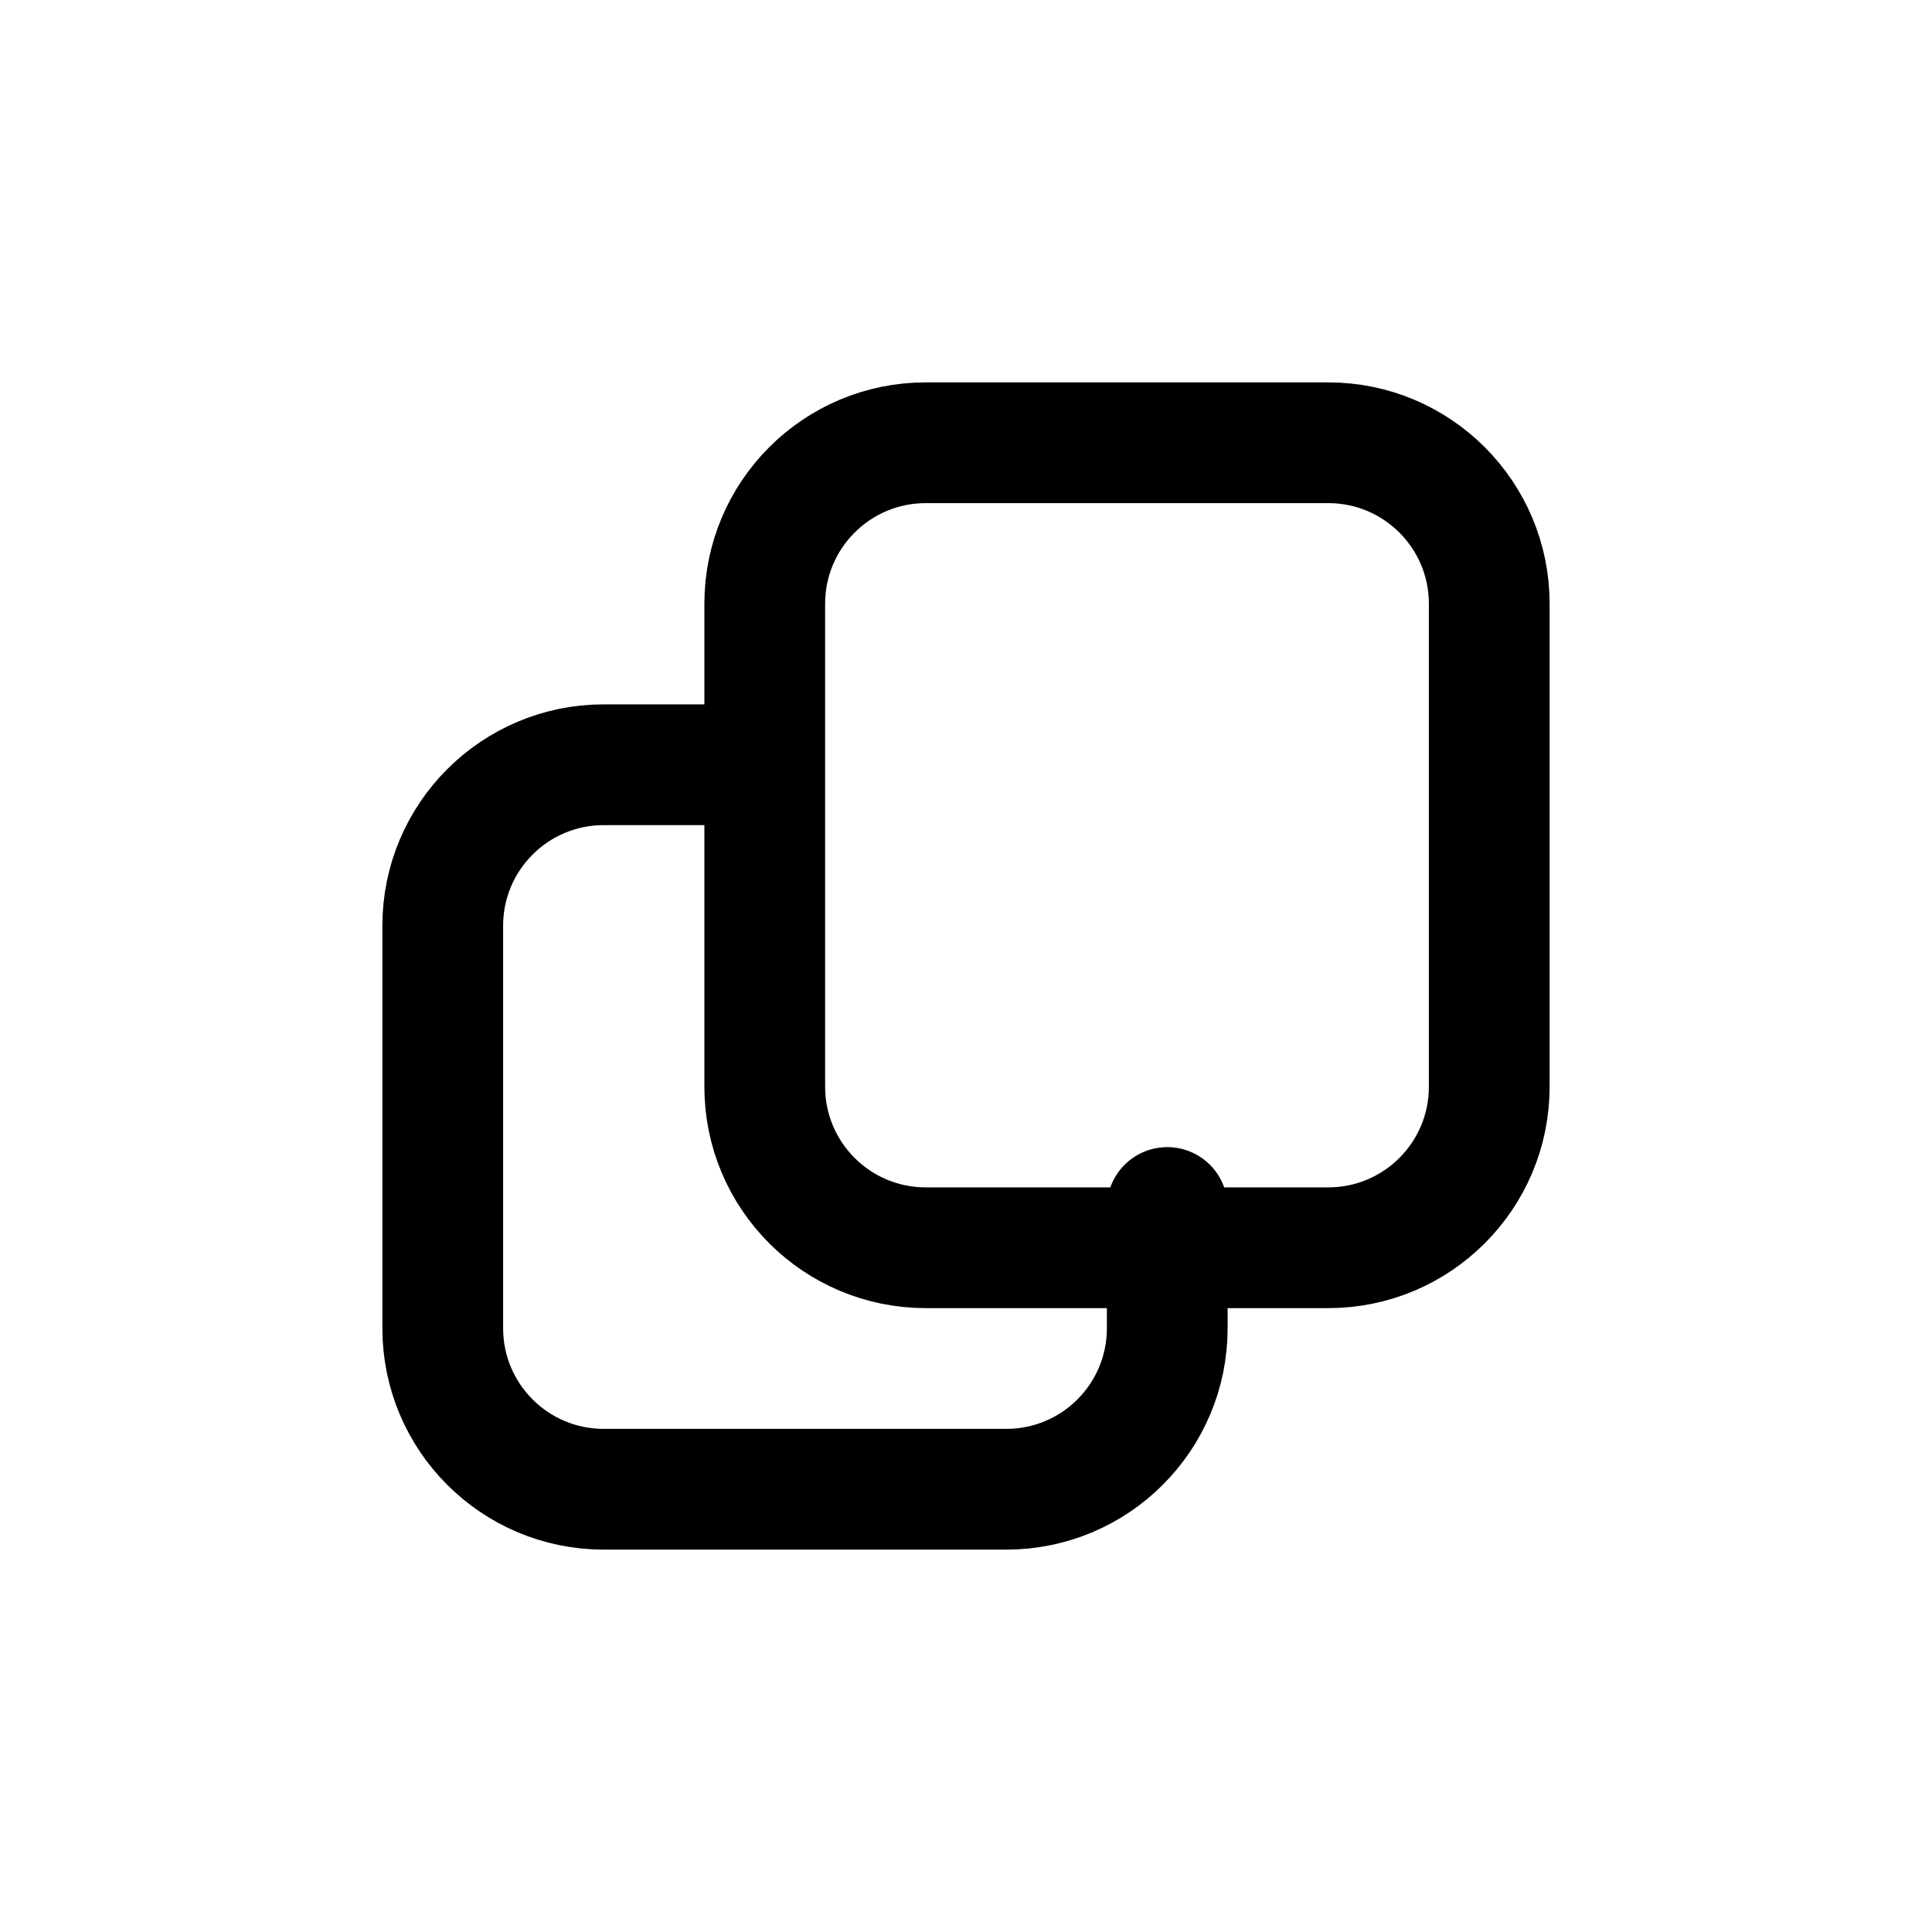
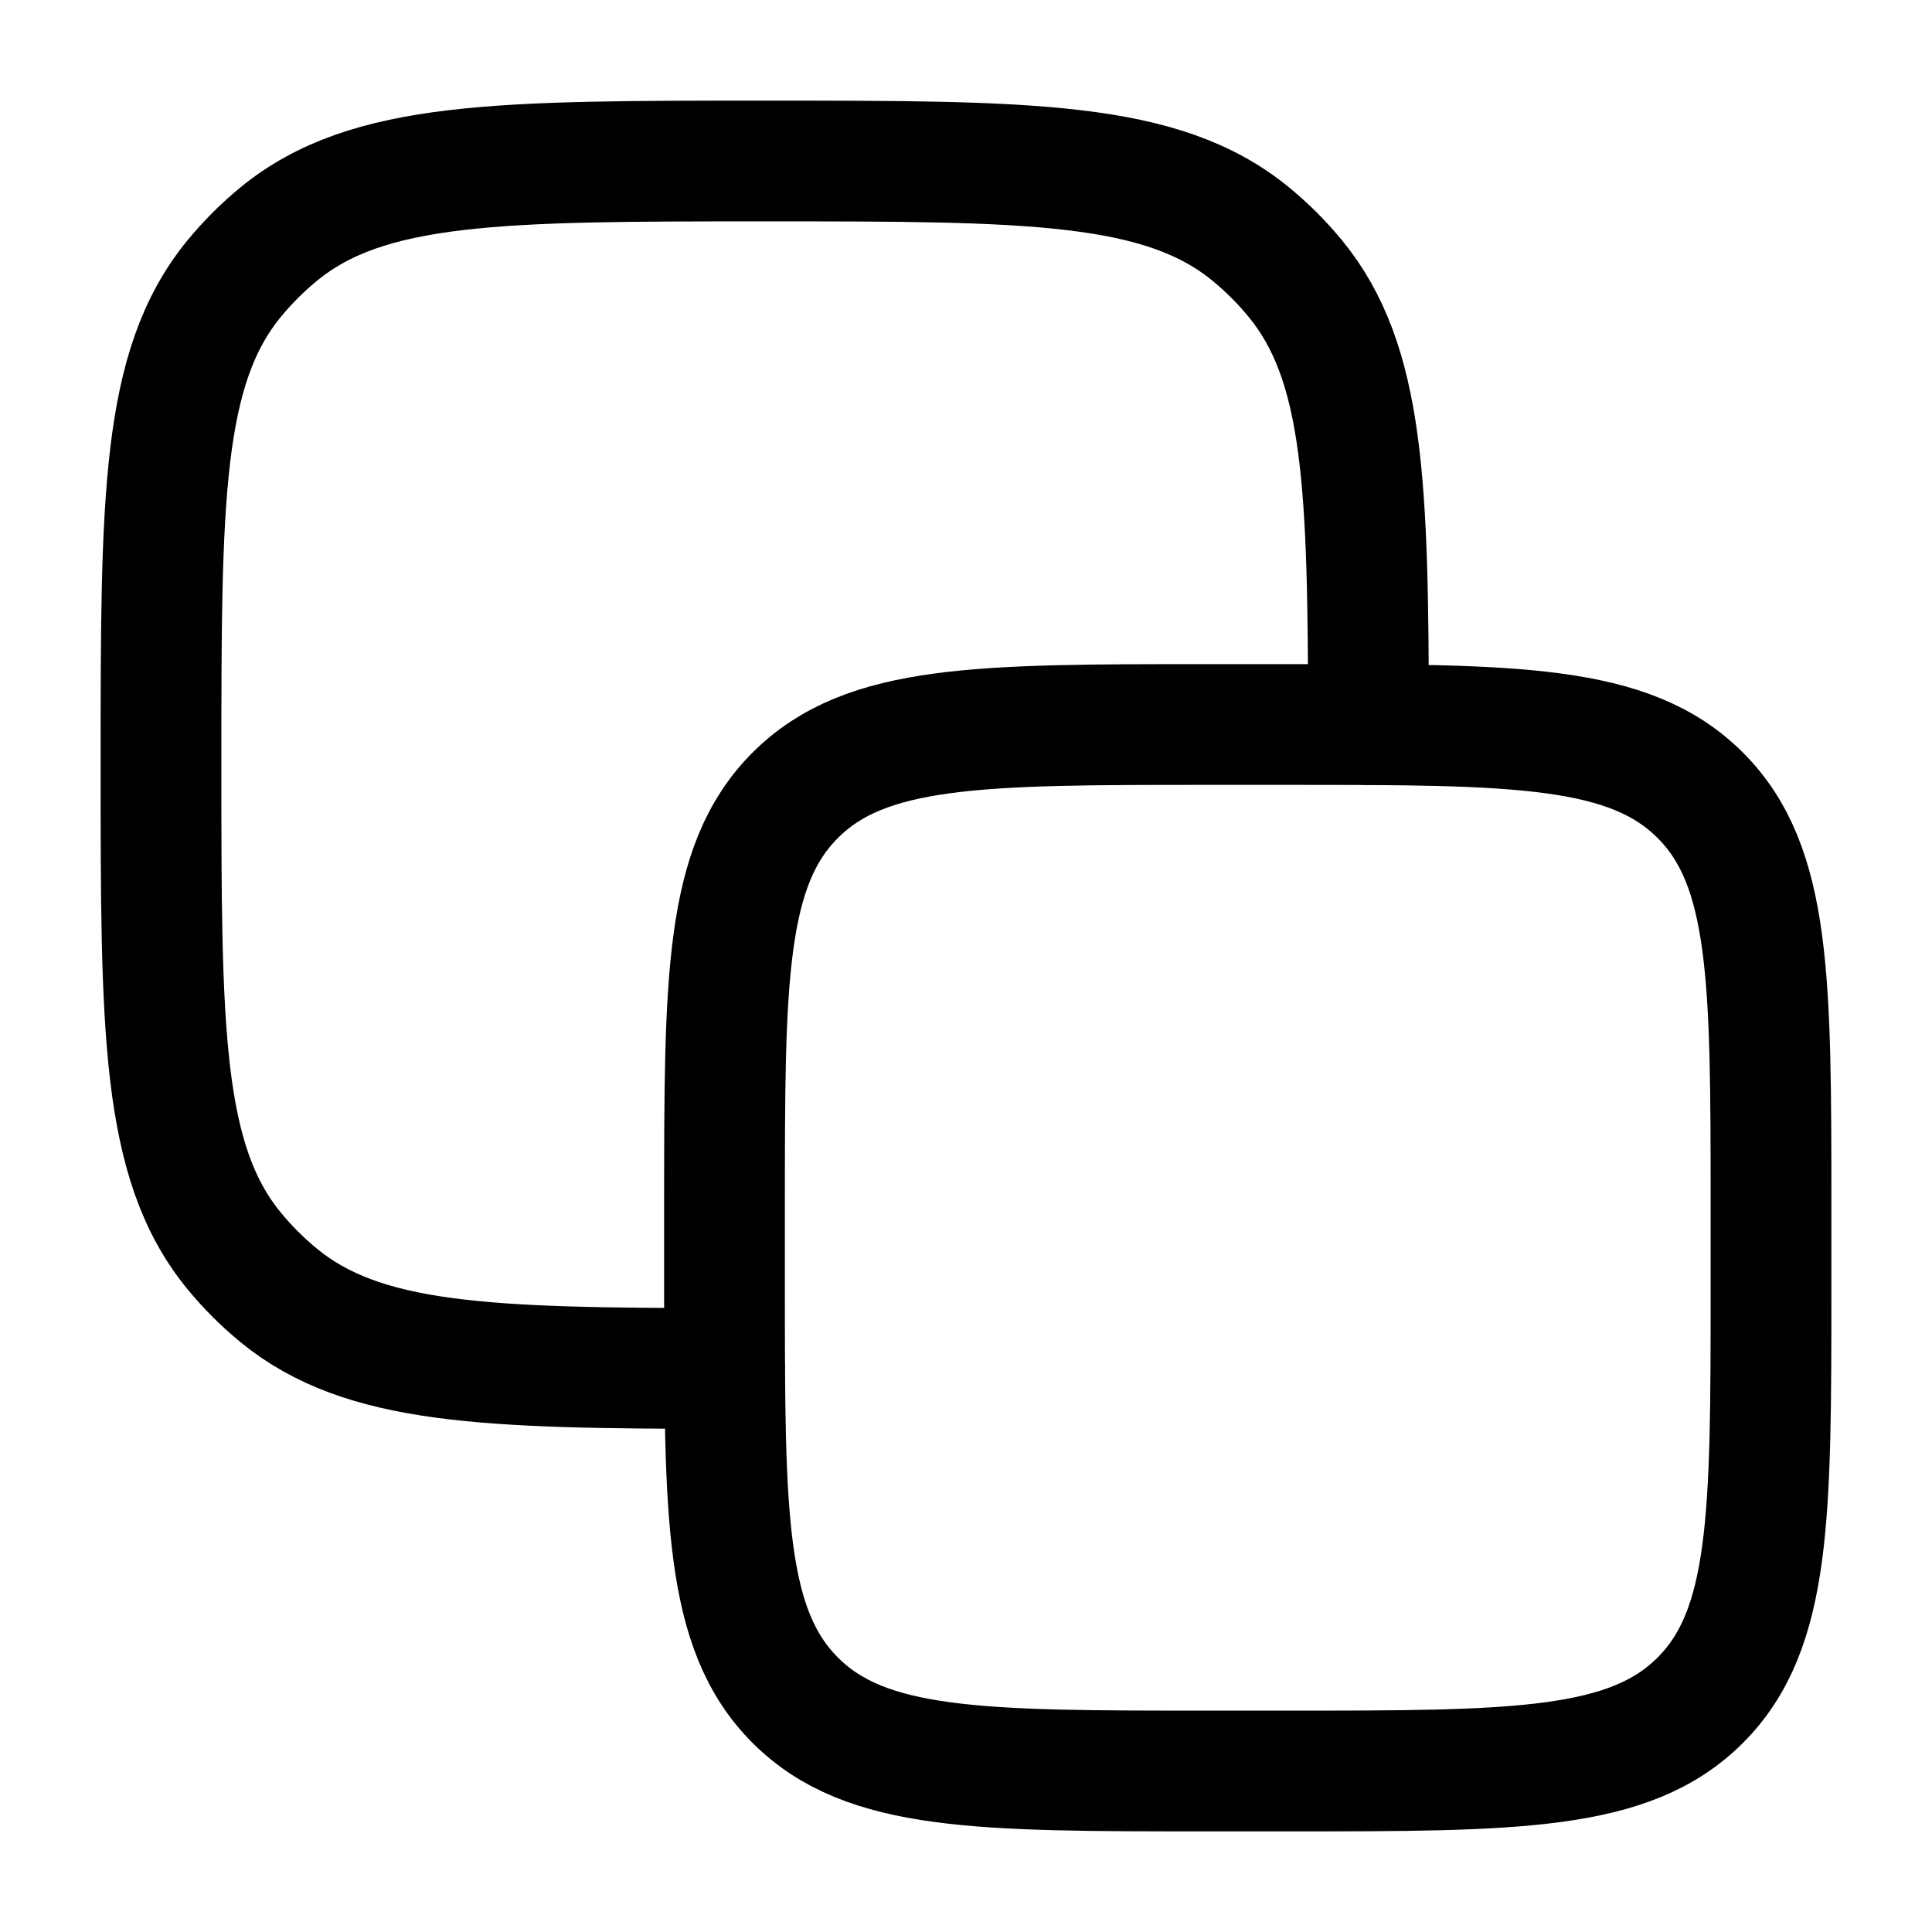
<svg xmlns="http://www.w3.org/2000/svg" width="24" height="24" viewBox="0 0 24 24" fill="none">
-   <path d="M9 9.5H7.5C6.395 9.5 5.5 10.395 5.5 11.5V16.5C5.5 17.605 6.395 18.5 7.5 18.5H12.5C13.605 18.5 14.5 17.605 14.5 16.5V15" stroke="currentColor" stroke-width="1.5" stroke-linecap="round" stroke-linejoin="round" />
-   <rect x="9.5" y="5.5" width="9" height="10" rx="2" stroke="currentColor" stroke-width="1.5" />
+   <path d="M9 15C9 12.172 9 10.757 9.879 9.879C10.757 9 12.172 9 15 9L16 9C18.828 9 20.243 9 21.121 9.879C22 10.757 22 12.172 22 15V16C22 18.828 22 20.243 21.121 21.121C20.243 22 18.828 22 16 22H15C12.172 22 10.757 22 9.879 21.121C9 20.243 9 18.828 9 16L9 15Z" stroke="currentColor" stroke-width="1.5" stroke-linecap="round" stroke-linejoin="round" />
+   <path d="M17 9C16.997 6.043 16.953 4.511 16.092 3.462C15.926 3.26 15.74 3.074 15.538 2.908C14.431 2 12.787 2 9.5 2C6.213 2 4.569 2 3.462 2.908C3.26 3.074 3.074 3.26 2.908 3.462C2 4.569 2 6.213 2 9.5C2 12.787 2 14.431 2.908 15.538C3.074 15.74 3.26 15.926 3.462 16.092C4.511 16.953 6.043 16.997 9 17" stroke="currentColor" stroke-width="1.5" stroke-linecap="round" stroke-linejoin="round" />
</svg>
